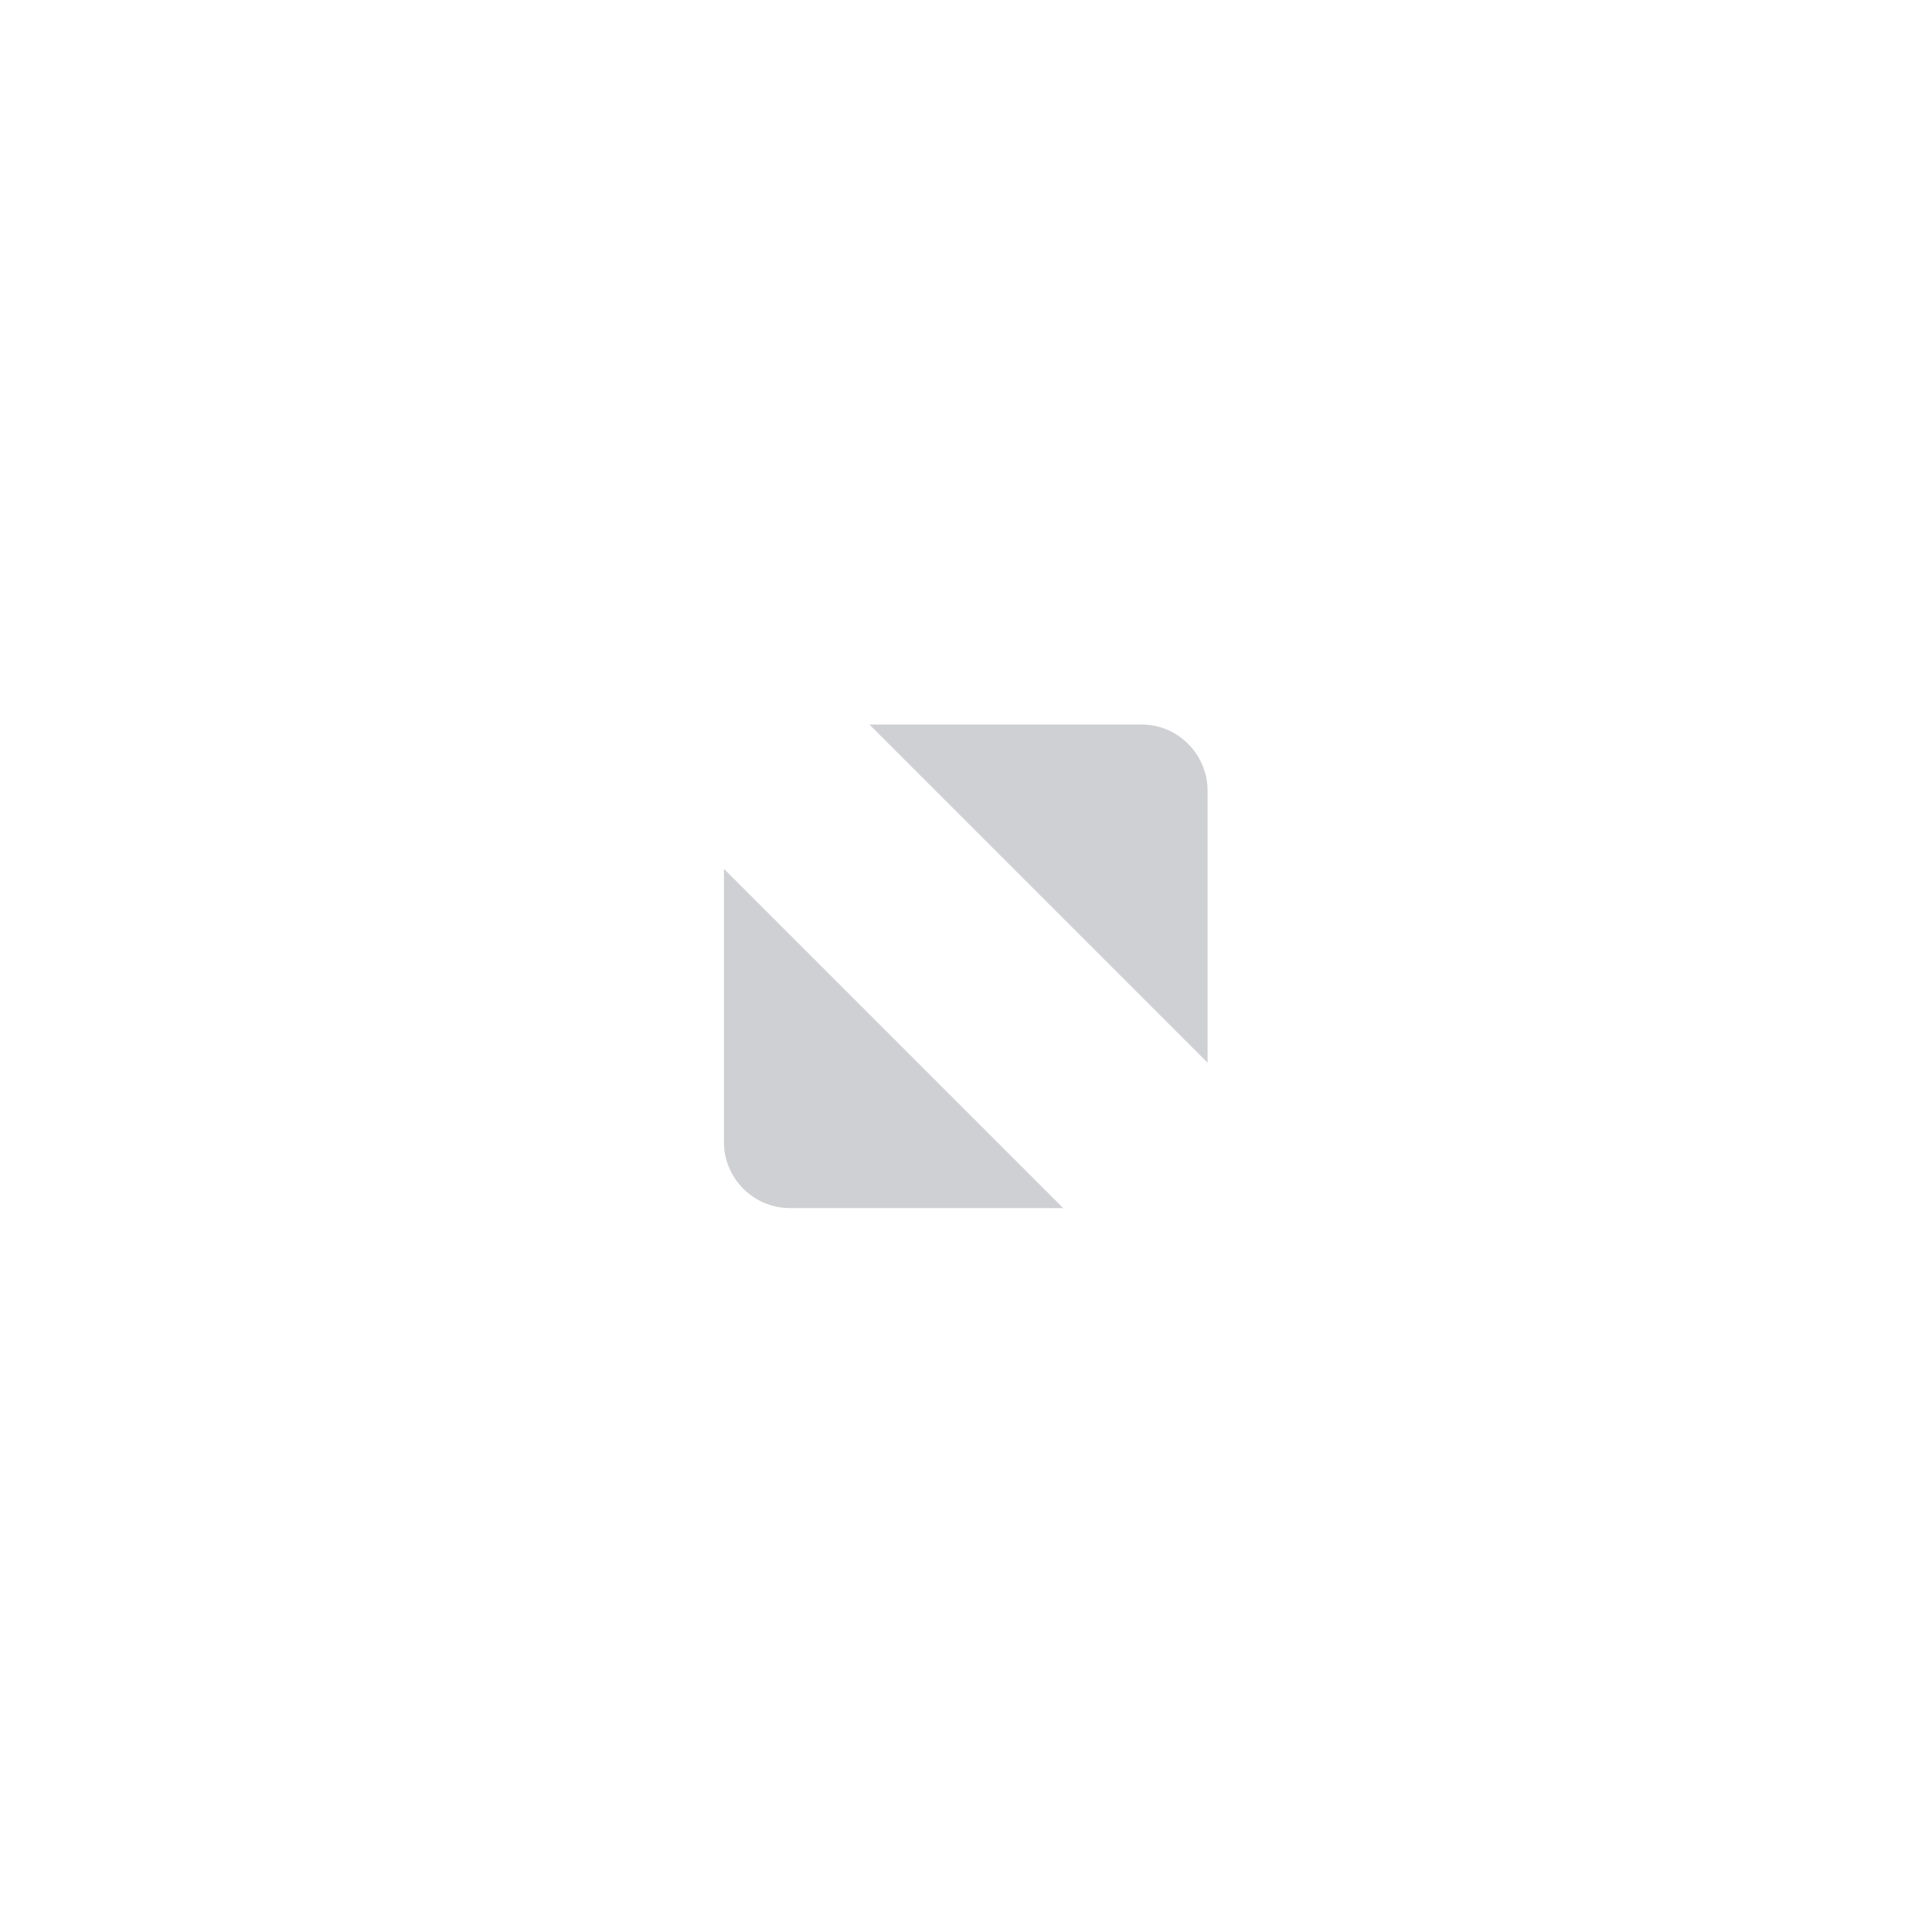
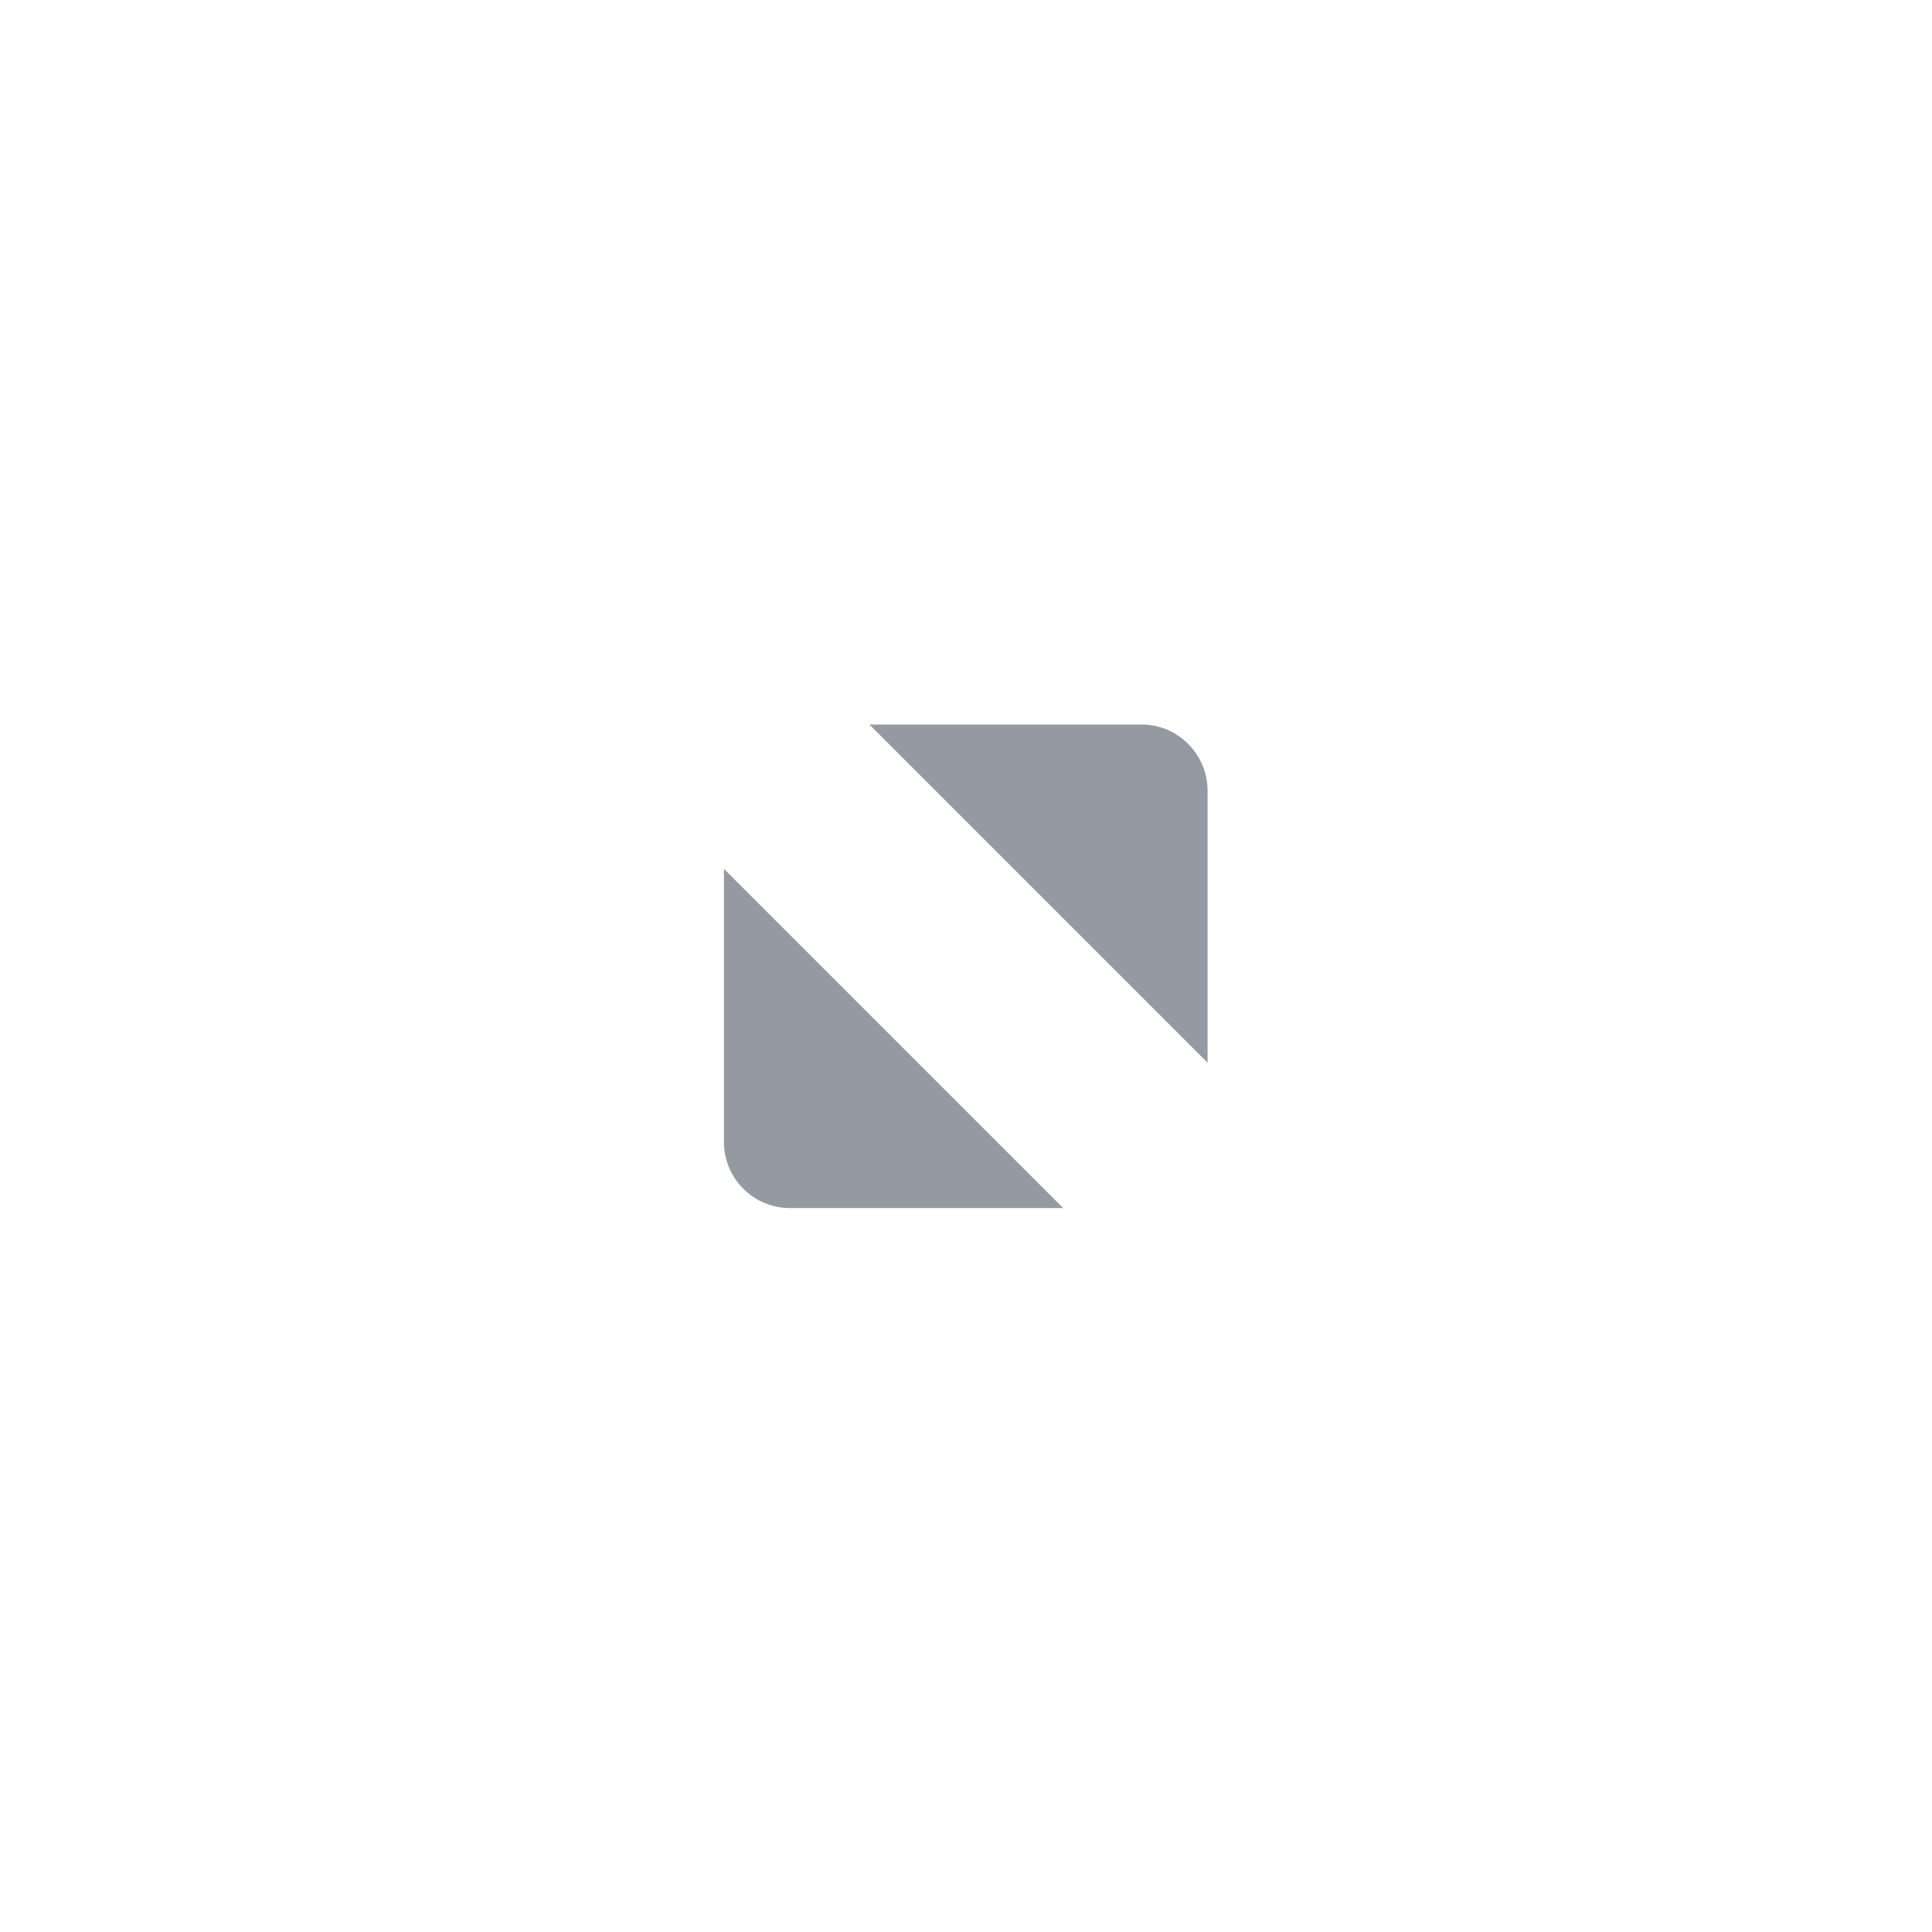
<svg xmlns="http://www.w3.org/2000/svg" width="24" height="24" id="svg4306" version="1.1" style="enable-background:new">
  <defs id="defs4308">
    <linearGradient id="linearGradient3770">
      <stop style="stop-color:#000000;stop-opacity:0.628;" offset="0" id="stop3772" />
      <stop style="stop-color:#000000;stop-opacity:0.498;" offset="1" id="stop3774" />
    </linearGradient>
    <linearGradient id="linearGradient4882">
      <stop style="stop-color:#ffffff;stop-opacity:1;" offset="0" id="stop4884" />
      <stop style="stop-color:#ffffff;stop-opacity:0;" offset="1" id="stop4886" />
    </linearGradient>
    <linearGradient id="linearGradient3784-6">
      <stop style="stop-color:#ffffff;stop-opacity:0.216;" offset="0" id="stop3786-4" />
      <stop style="stop-color:#ffffff;stop-opacity:0;" offset="1" id="stop3788-6" />
    </linearGradient>
    <linearGradient id="linearGradient4892">
      <stop id="stop4894" offset="0" style="stop-color:#2f3a42;stop-opacity:1;" />
      <stop id="stop4896" offset="1" style="stop-color:#1d242a;stop-opacity:1;" />
    </linearGradient>
    <linearGradient id="linearGradient4882-4">
      <stop id="stop4884-9" offset="0" style="stop-color:#728495;stop-opacity:1;" />
      <stop id="stop4886-9" offset="1" style="stop-color:#617c95;stop-opacity:0;" />
    </linearGradient>
  </defs>
  <g id="layer1" transform="translate(0,-1028.362)">
-     <g style="display:inline;opacity:0.7" id="titlebutton-max-dark" transform="translate(-612,1218)">
-       <g id="g7146-16-4" style="display:inline;opacity:1" transform="translate(-781,-432.6378)">
-         <g transform="translate(-29,0)" style="display:inline;opacity:1" id="g4490-2-96-8-9">
-           <g id="g4092-0-6-83-7-4" style="display:inline" transform="translate(58,0)" />
+     <g id="titlebutton-max" transform="translate(-612,1218)" style="display:inline;opacity:0.8">
+       <g id="g7146" style="display:inline;opacity:1" transform="translate(-781,-432.6378)">
+         <g transform="translate(-29,0)" style="display:inline;opacity:1" id="g4490-2-96">
+           <g id="g4092-0-6-83" style="display:inline" transform="translate(58,0)" />
        </g>
-         <path id="path4293-5-95-1-7" style="display:inline;opacity:1;fill:#b9bcc2;fill-opacity:1;fill-rule:evenodd;stroke:none" d="m 1403.8,252 3.382,0 c 0.45,0 0.816,0.368 0.819,0.819 l 0,3.382 z m 2.407,6.007 -3.395,0 c -0.45,0 -0.819,-0.368 -0.819,-0.819 l 0,-3.395 4.214,4.214" />
+         <path id="path4293-5-95" style="display:inline;opacity:1;fill:#7a7f8b;fill-opacity:1;fill-rule:evenodd;stroke:none" d="m 1403.8,252 3.382,0 c 0.45,0 0.816,0.368 0.819,0.819 l 0,3.382 z m 2.407,6.007 -3.395,0 c -0.45,0 -0.819,-0.368 -0.819,-0.819 l 0,-3.395 4.214,4.214" />
      </g>
-       <rect y="-185.638" x="616" height="16" width="16" id="rect17883-29-2-2" style="display:inline;opacity:1;fill:none;fill-opacity:1;stroke:none;stroke-width:1;stroke-linecap:butt;stroke-linejoin:miter;stroke-miterlimit:4;stroke-dasharray:none;stroke-dashoffset:0;stroke-opacity:0" />
+       <rect y="-185.638" x="616" height="16" width="16" id="rect17883-29" style="display:inline;opacity:1;fill:none;fill-opacity:1;stroke:none;stroke-width:1;stroke-linecap:butt;stroke-linejoin:miter;stroke-miterlimit:4;stroke-dasharray:none;stroke-dashoffset:0;stroke-opacity:0" />
    </g>
  </g>
</svg>
